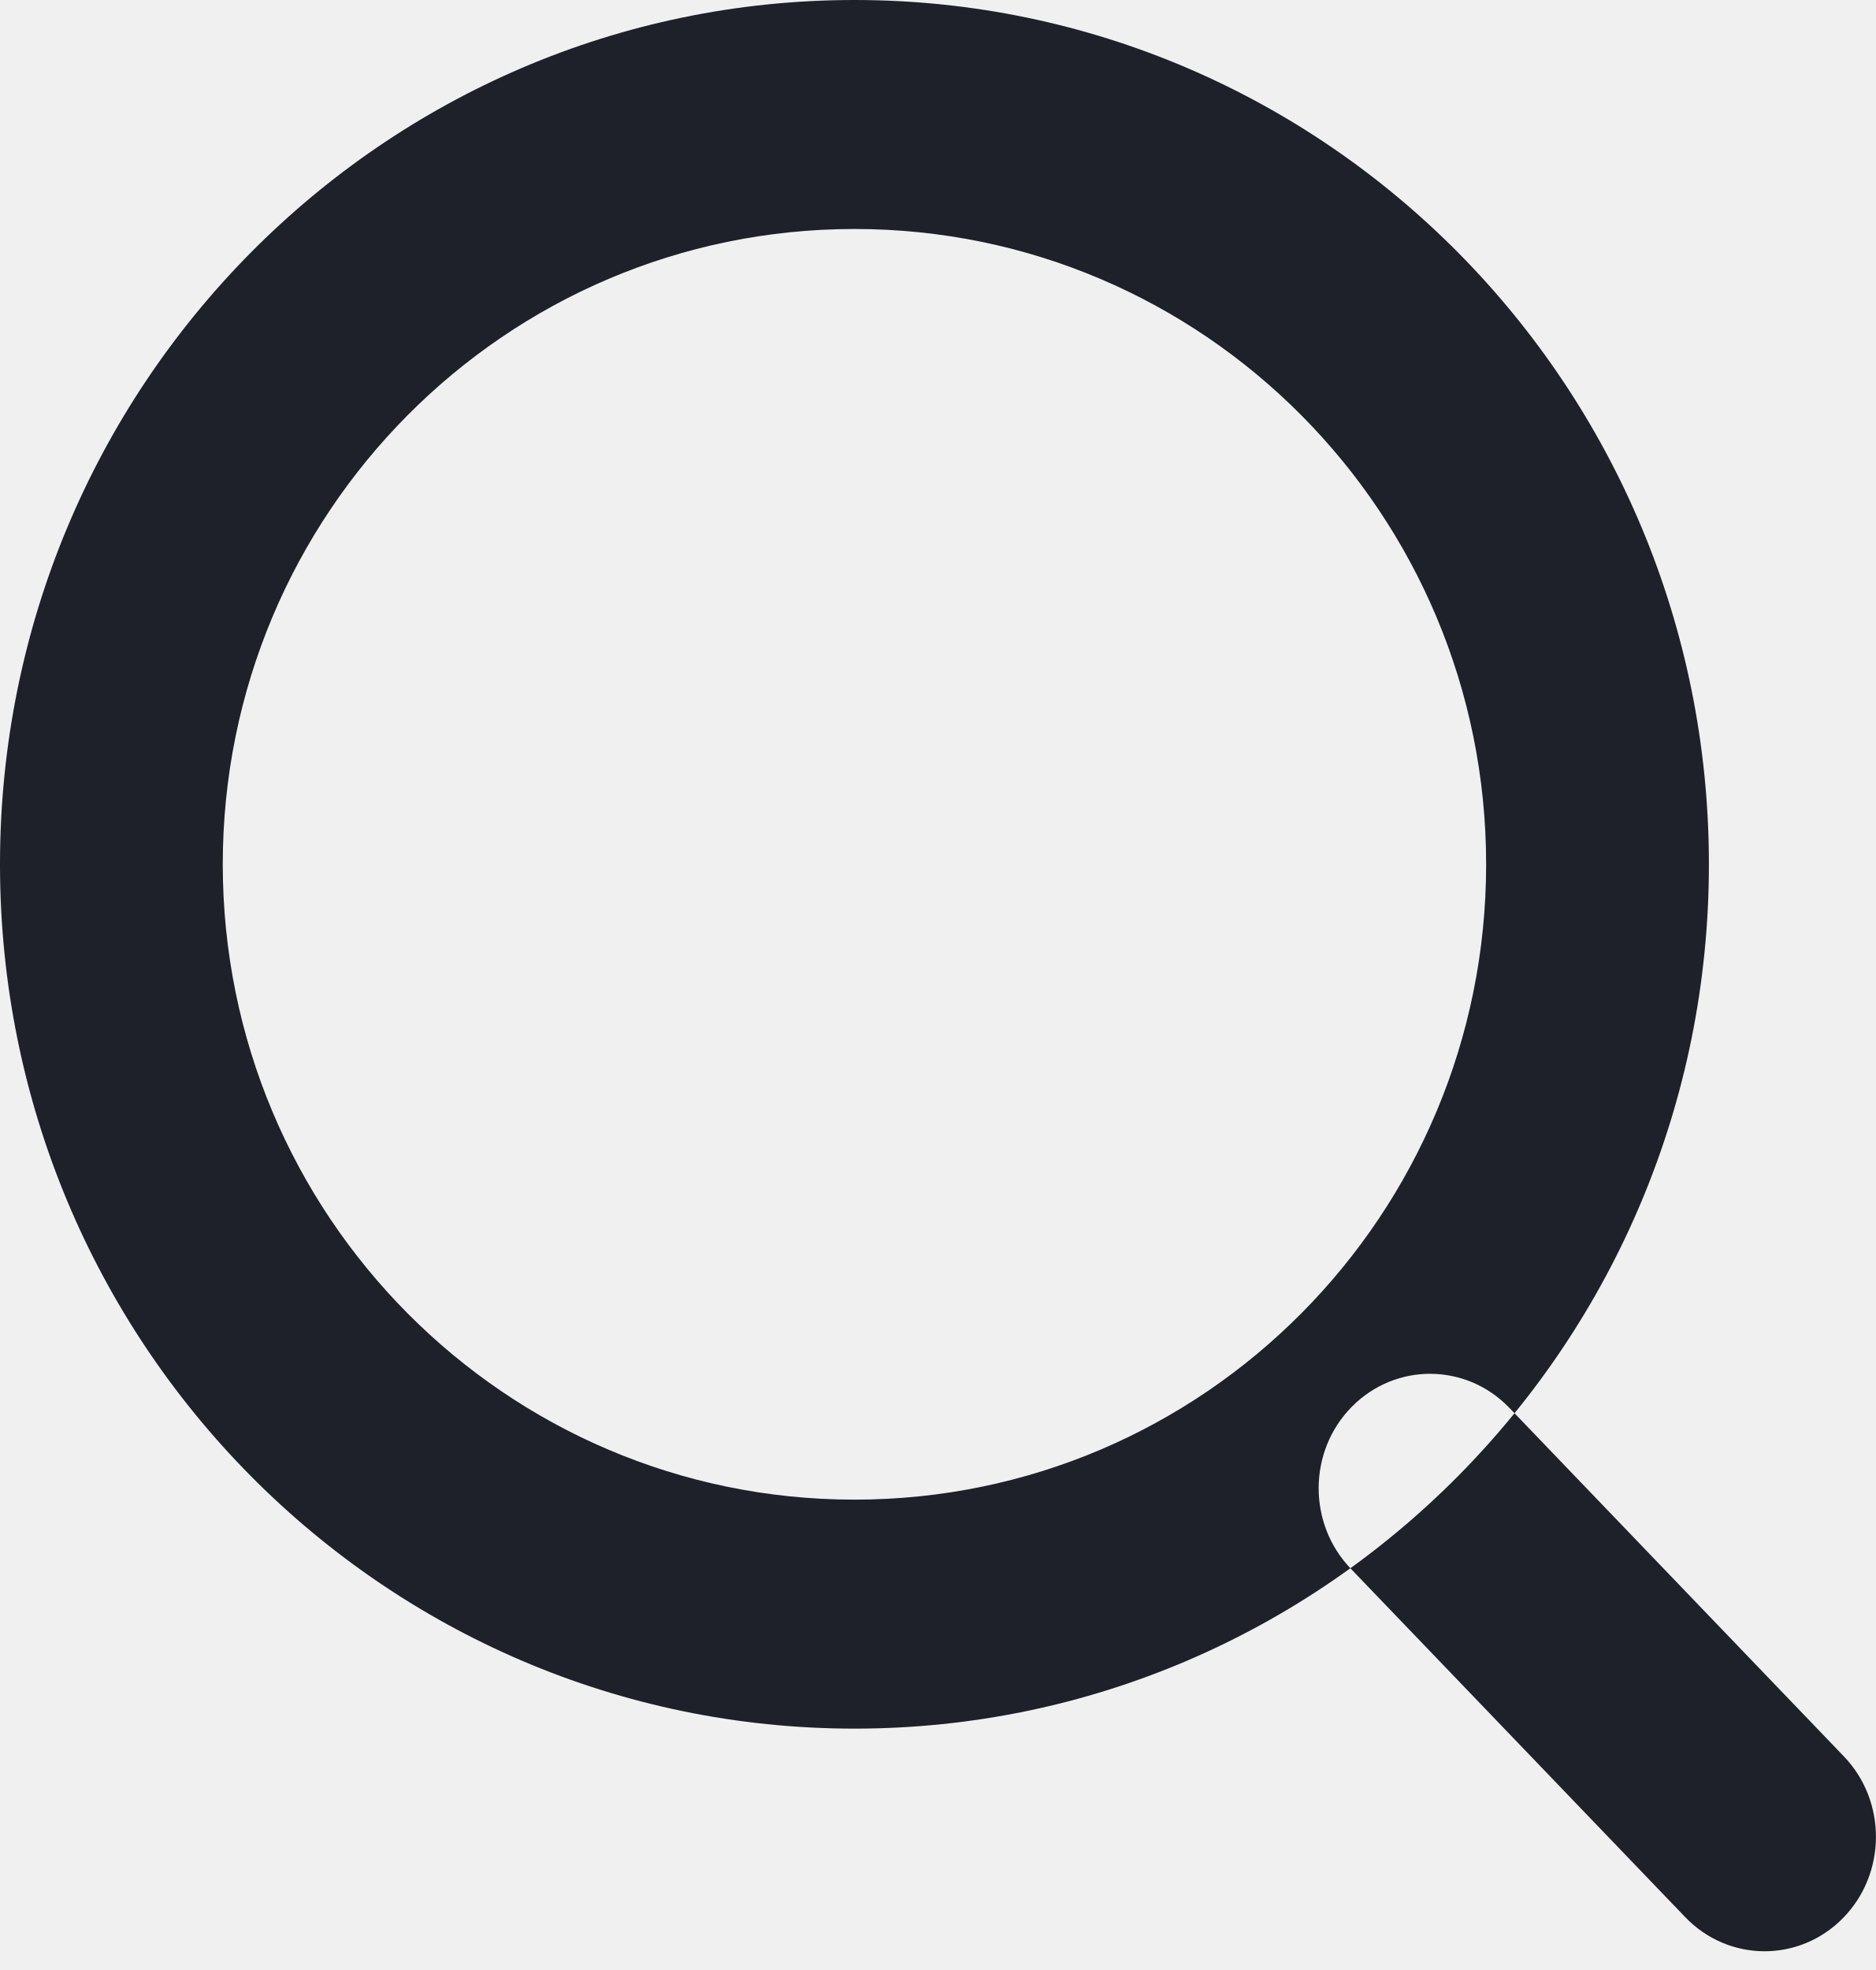
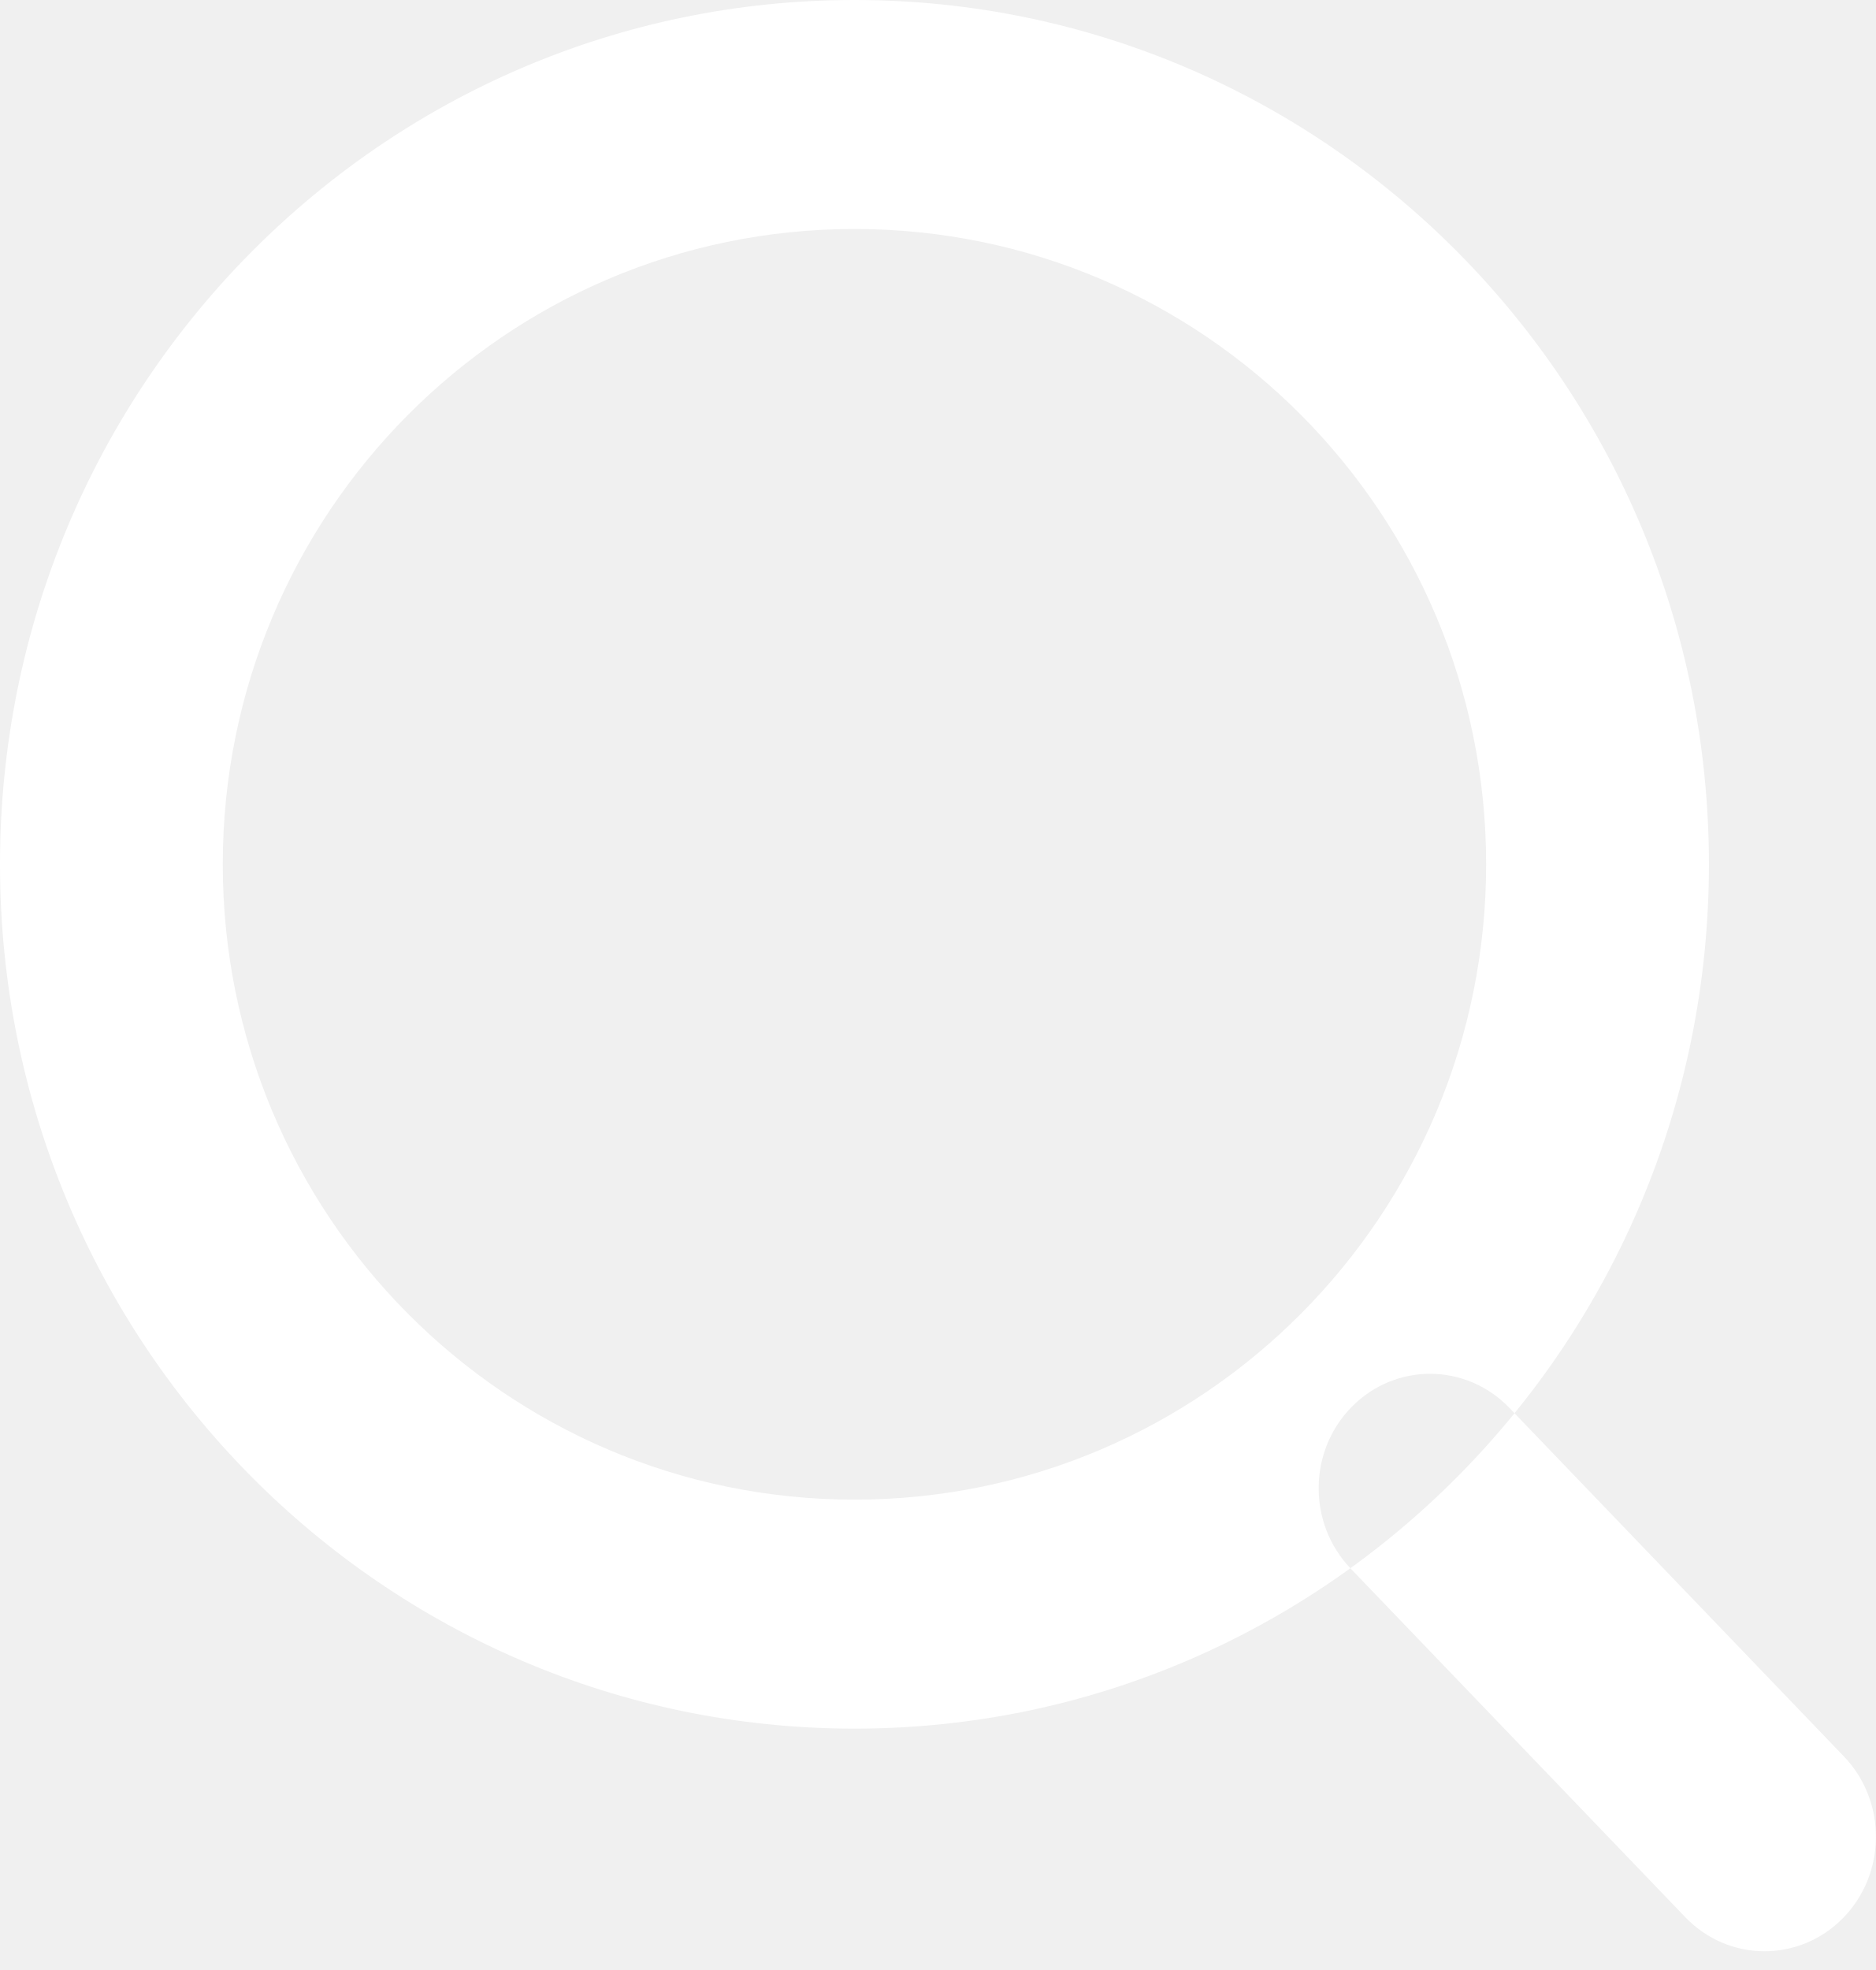
<svg xmlns="http://www.w3.org/2000/svg" width="20px" height="21px" viewBox="0 0 20 21" version="1.1">
  <defs />
  <g id="MVP" stroke="none" stroke-width="1" fill="none" fill-rule="evenodd">
-     <g id="SkillWill_Home_Desktop_Skills_Detail_1" transform="translate(-1108, -494)" fill="#1E212A">
+     <g id="SkillWill_Home_Desktop_Skills_Detail_1" transform="translate(-1108, -494)" fill="#ffffff">
      <g id="Icon_Search@2x-Copy" transform="translate(1108, 494)">
        <path d="M9.11,18.427 C14.136,18.427 18.219,14.307 18.219,9.213 C18.219,4.12 14.136,0 9.11,0 C4.083,0 0,4.12 0,9.213 C0,14.307 4.083,18.427 9.11,18.427 L9.11,18.427 Z M9.11,15.986 C5.385,15.986 2.375,12.949 2.375,9.213 C2.375,5.478 5.385,2.441 9.11,2.441 C12.834,2.441 15.844,5.478 15.844,9.213 C15.844,12.949 12.834,15.986 9.11,15.986 Z M14.401,16.722 L17.967,20.437 C18.428,20.917 19.18,20.922 19.647,20.448 C20.113,19.975 20.118,19.202 19.658,18.723 L16.092,15.008 C15.631,14.528 14.879,14.523 14.412,14.996 C13.945,15.469 13.94,16.242 14.401,16.722 Z" id="Combined-Shape" />
      </g>
    </g>
  </g>
</svg>
